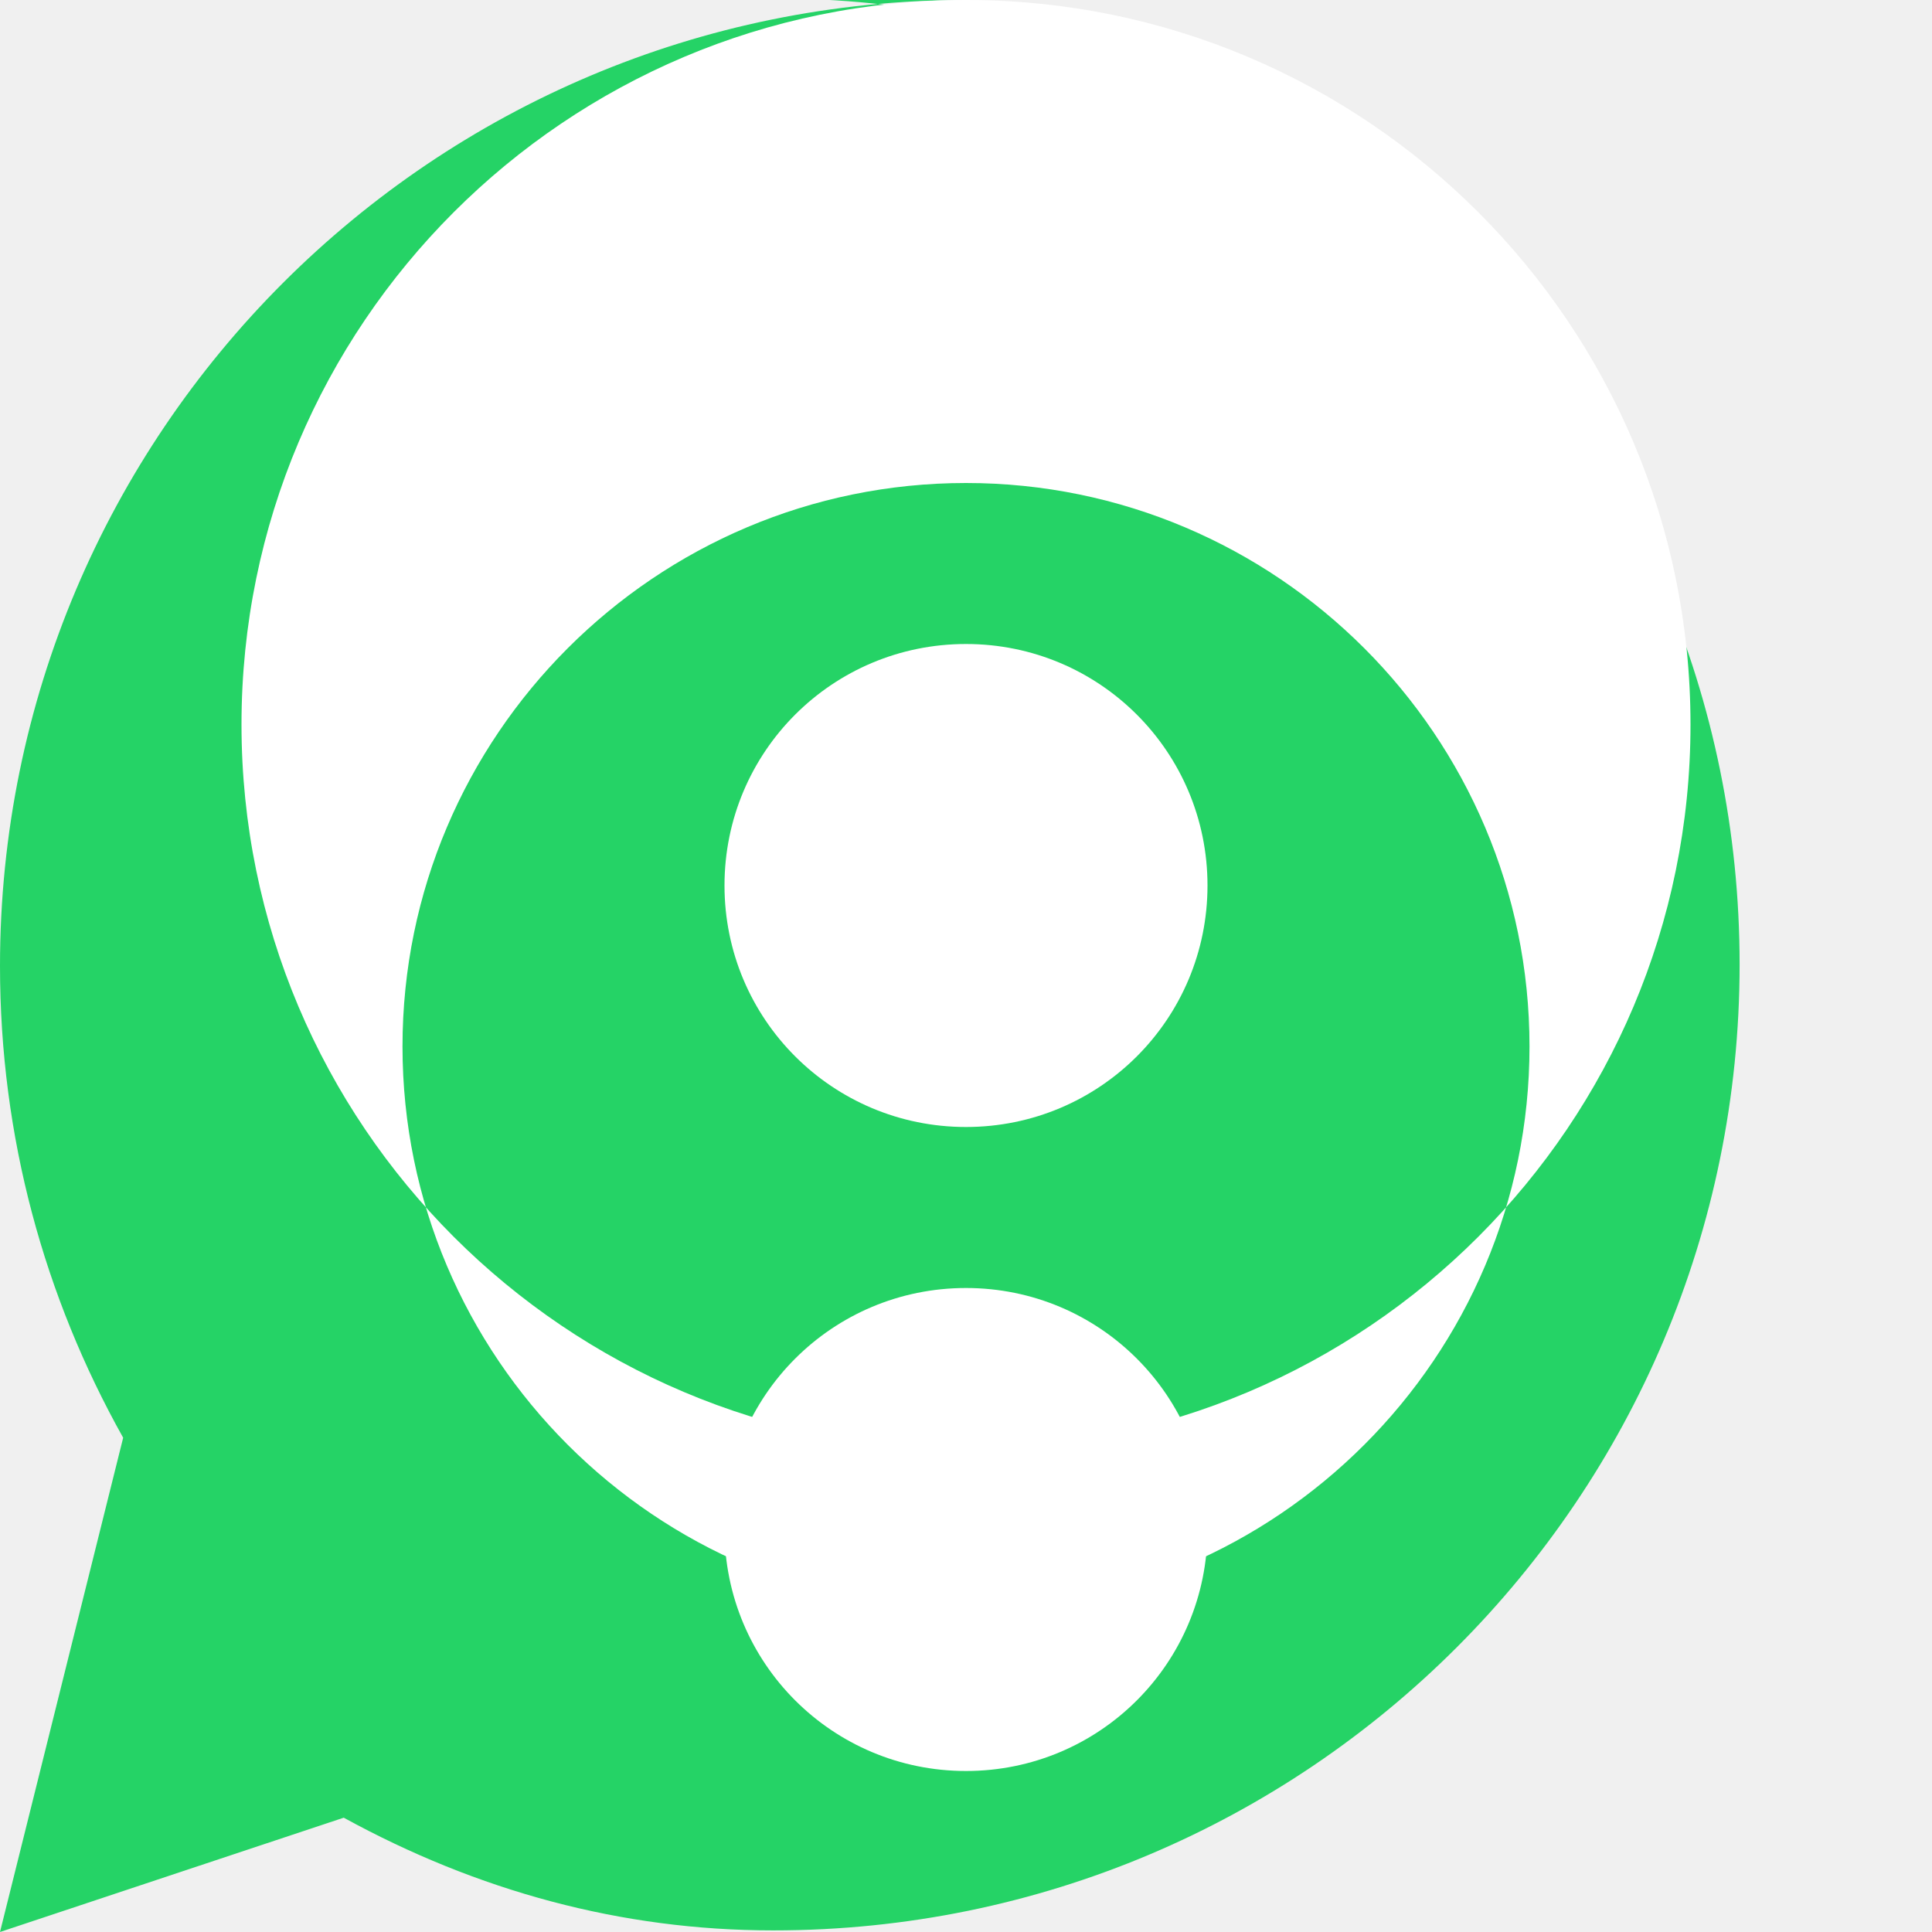
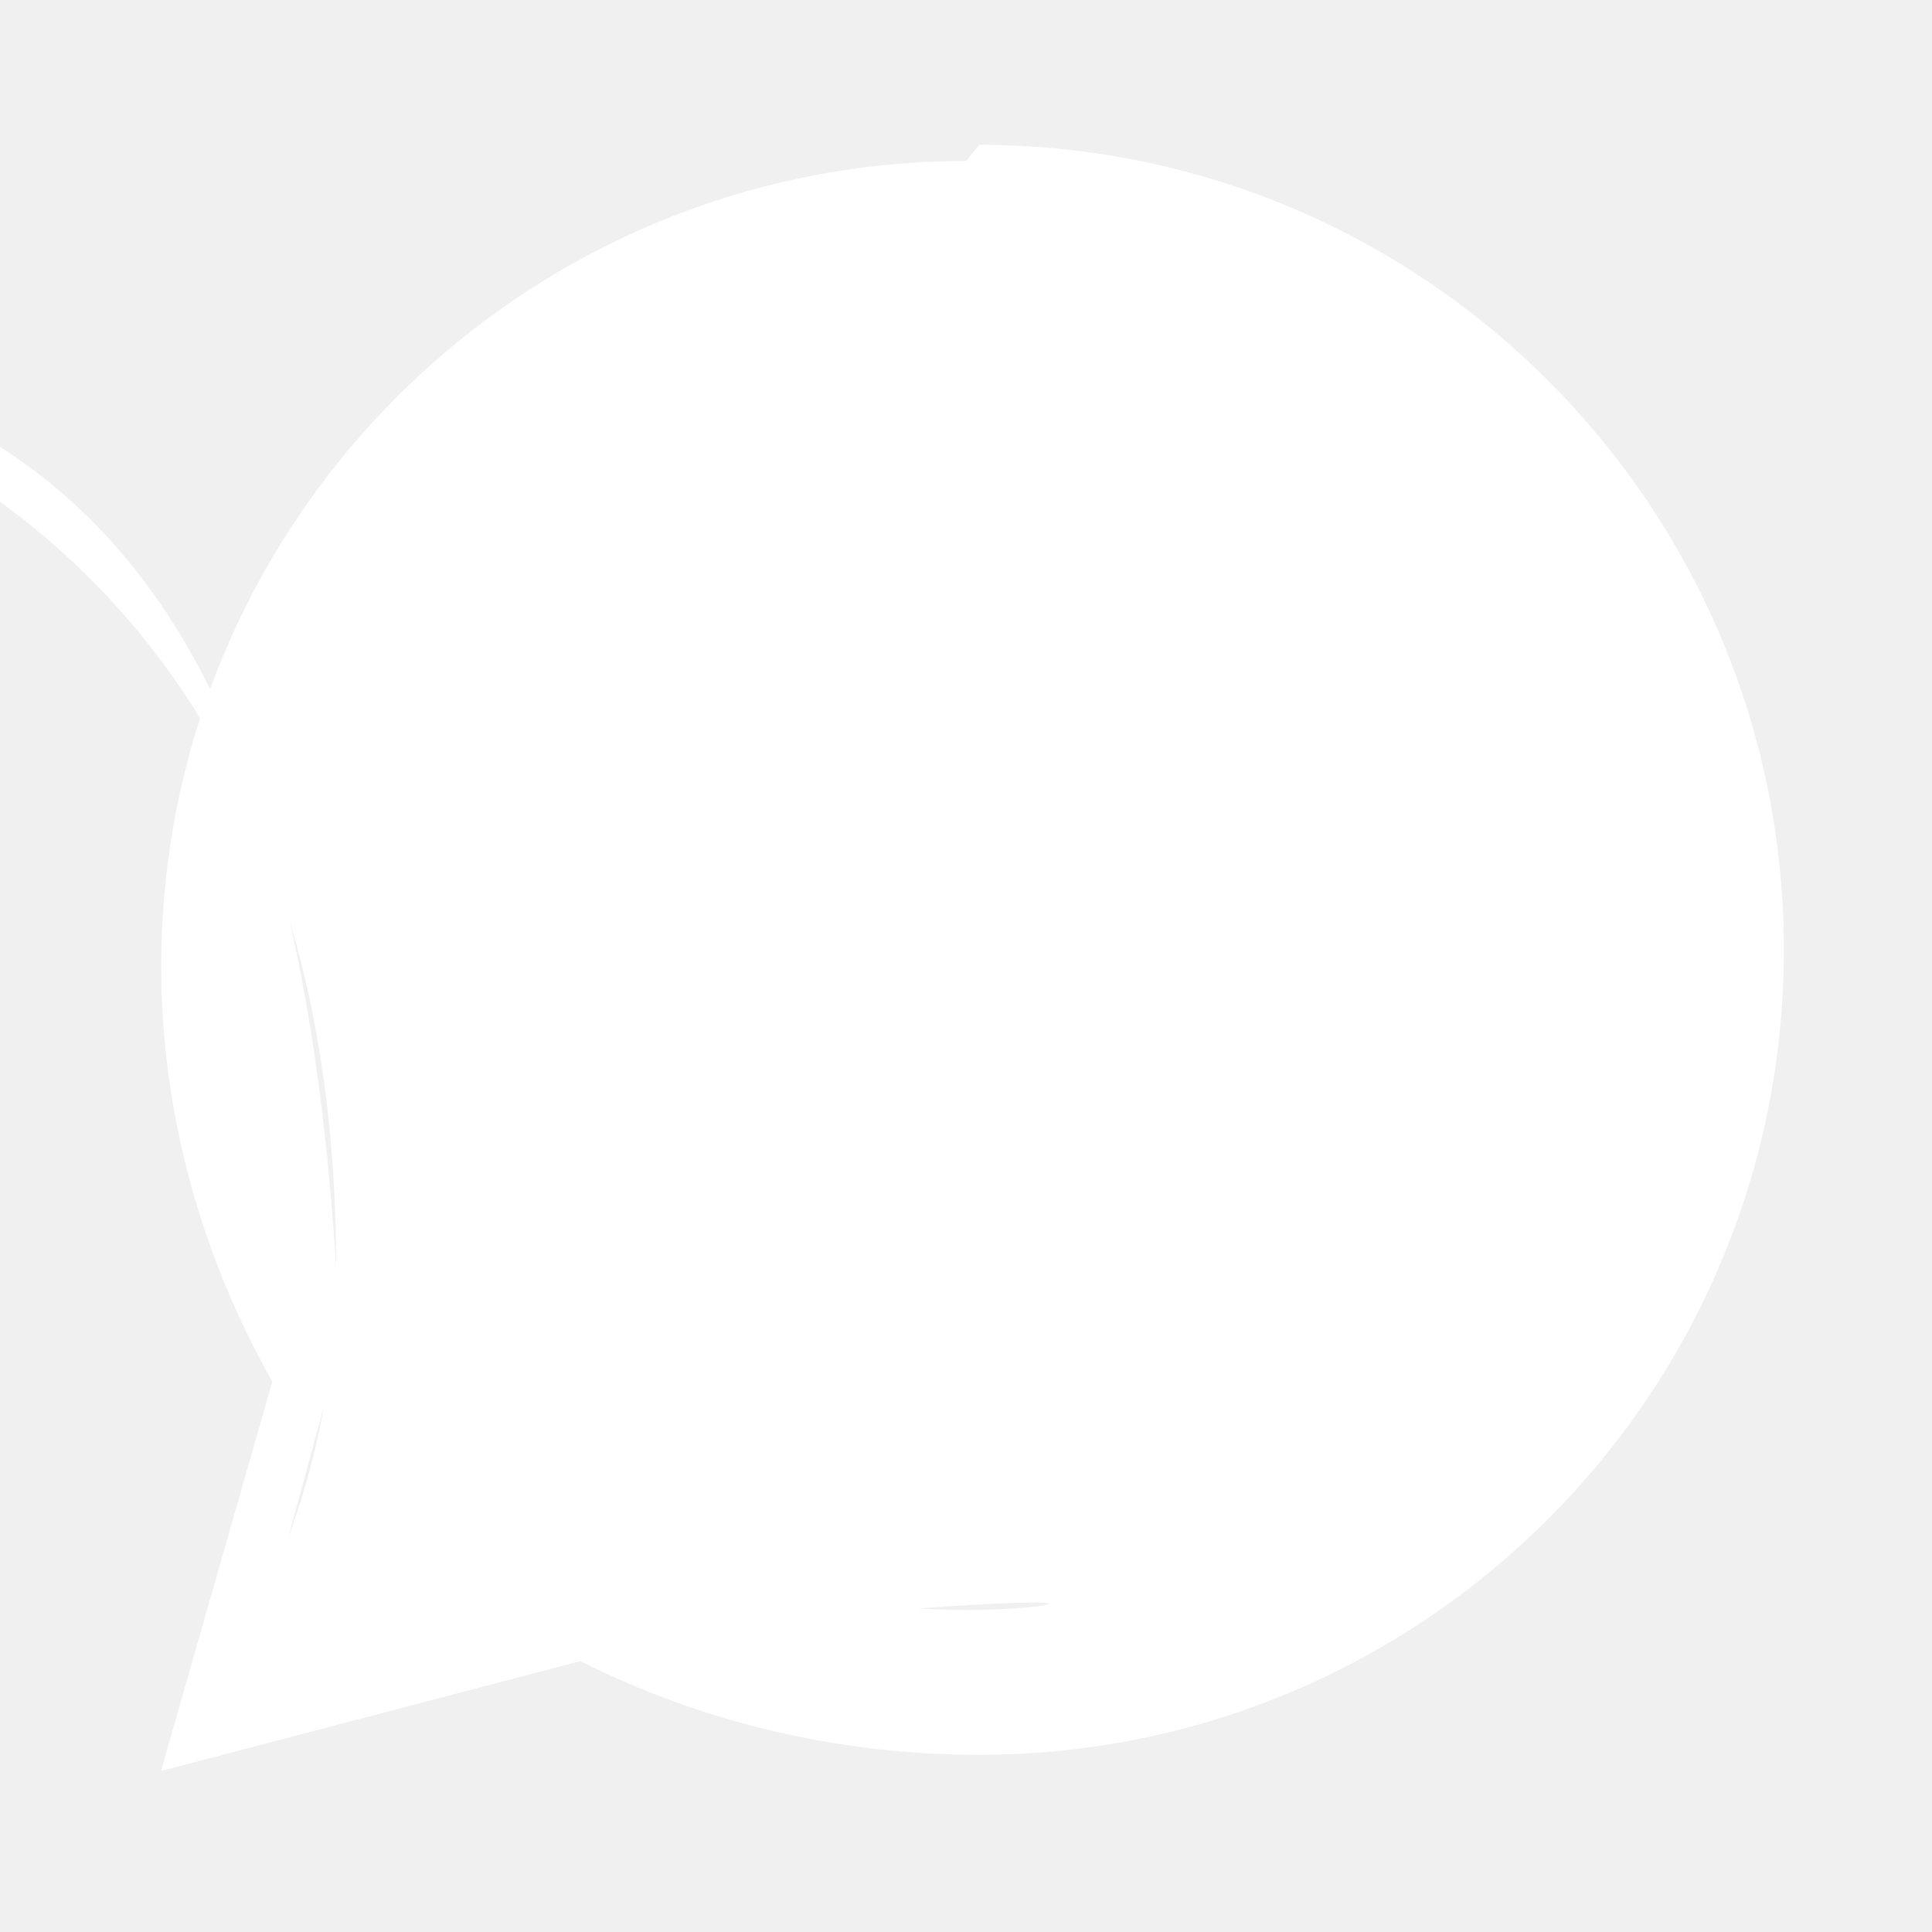
<svg xmlns="http://www.w3.org/2000/svg" viewBox="0 0 24 24" width="24" height="24">
-   <path fill="#25D366" d="M12 0C5.373 0 0 5.373 0 12c0 2.12 0.55 4.11 1.53 5.86L0 24l4.27-1.42c1.66.91 3.45 1.4 5.33 1.4h.01c6.627 0 12-5.373 12-12 0-6.627-5.373-12-12-12z" />
-   <path fill="#FFF" d="M12 18c-4.97 0-9-4.03-9-9s4.03-9 9-9 9 4.03 9 9-4.03 9-9 9zm0-12c-3.86 0-7 3.14-7 7s3.14 7 7 7 7-3.14 7-7-3.14-7-7-7z" />
-   <path fill="#FFF" d="M12 8c-1.66 0-3 1.34-3 3s1.34 3 3 3 3-1.34 3-3-1.34-3-3-3zm0 8c-1.66 0-3 1.34-3 3s1.34 3 3 3 3-1.34 3-3-1.34-3-3-3z" />
+   <path fill="#25D366" d="M17.472 14.382c-.297-.149-1.758-.867-2.03-.967-.273-.099-.471-.148-.67.15-.197.297-.767.966-.94 1.164-.173.199-.347.223-.644.075-.297-.15-1.255-.463-2.39-1.475-.883-.788-1.48-1.761-1.653-2.059-.173-.297-.018-.458.13-.606.134-.133.298-.347.446-.52.149-.174.198-.298.298-.497.099-.198.05-.371-.025-.52-.075-.149-.669-1.612-.916-2.207-.242-.579-.487-.5-.669-.51-.173-.008-.371-.01-.57-.01-.198 0-.52.074-.792.372-.272.297-1.04 1.016-1.04 2.479 0 1.462 1.065 2.875 1.213 3.074.149.198 2.096 3.2 5.077 4.487.782.326 1.398.519 1.876.668.783.225 1.494.194 2.056.117.62-.084 1.758-.72 2.006-1.417.248-.697.248-1.292.173-1.417-.074-.124-.273-.198-.57-.347z" />
+   <path fill="#FFF" d="M12.003 2c-5.523 0-10 4.477-10 10 0 1.846.504 3.611 1.38 5.164L2 22l5.21-1.365c1.508.76 3.21 1.164 4.95 1.164 5.523 0 10-4.477 10-10s-4.477-10-10-10zm0 18c-1.68 0-3.31-.445-4.72-1.214l-.34-.203-3.47.912.923-3.39-.22-.357c-.55-8.767-3.62-11.631-10.42-11.631 0 0 0 0 0 0s10.42 0 10.42 11.631c0 1.73-.45 3.34-1.23 4.72l-.21.35C14.8 19.5 13.68 20 12.003 20z" />
</svg>
